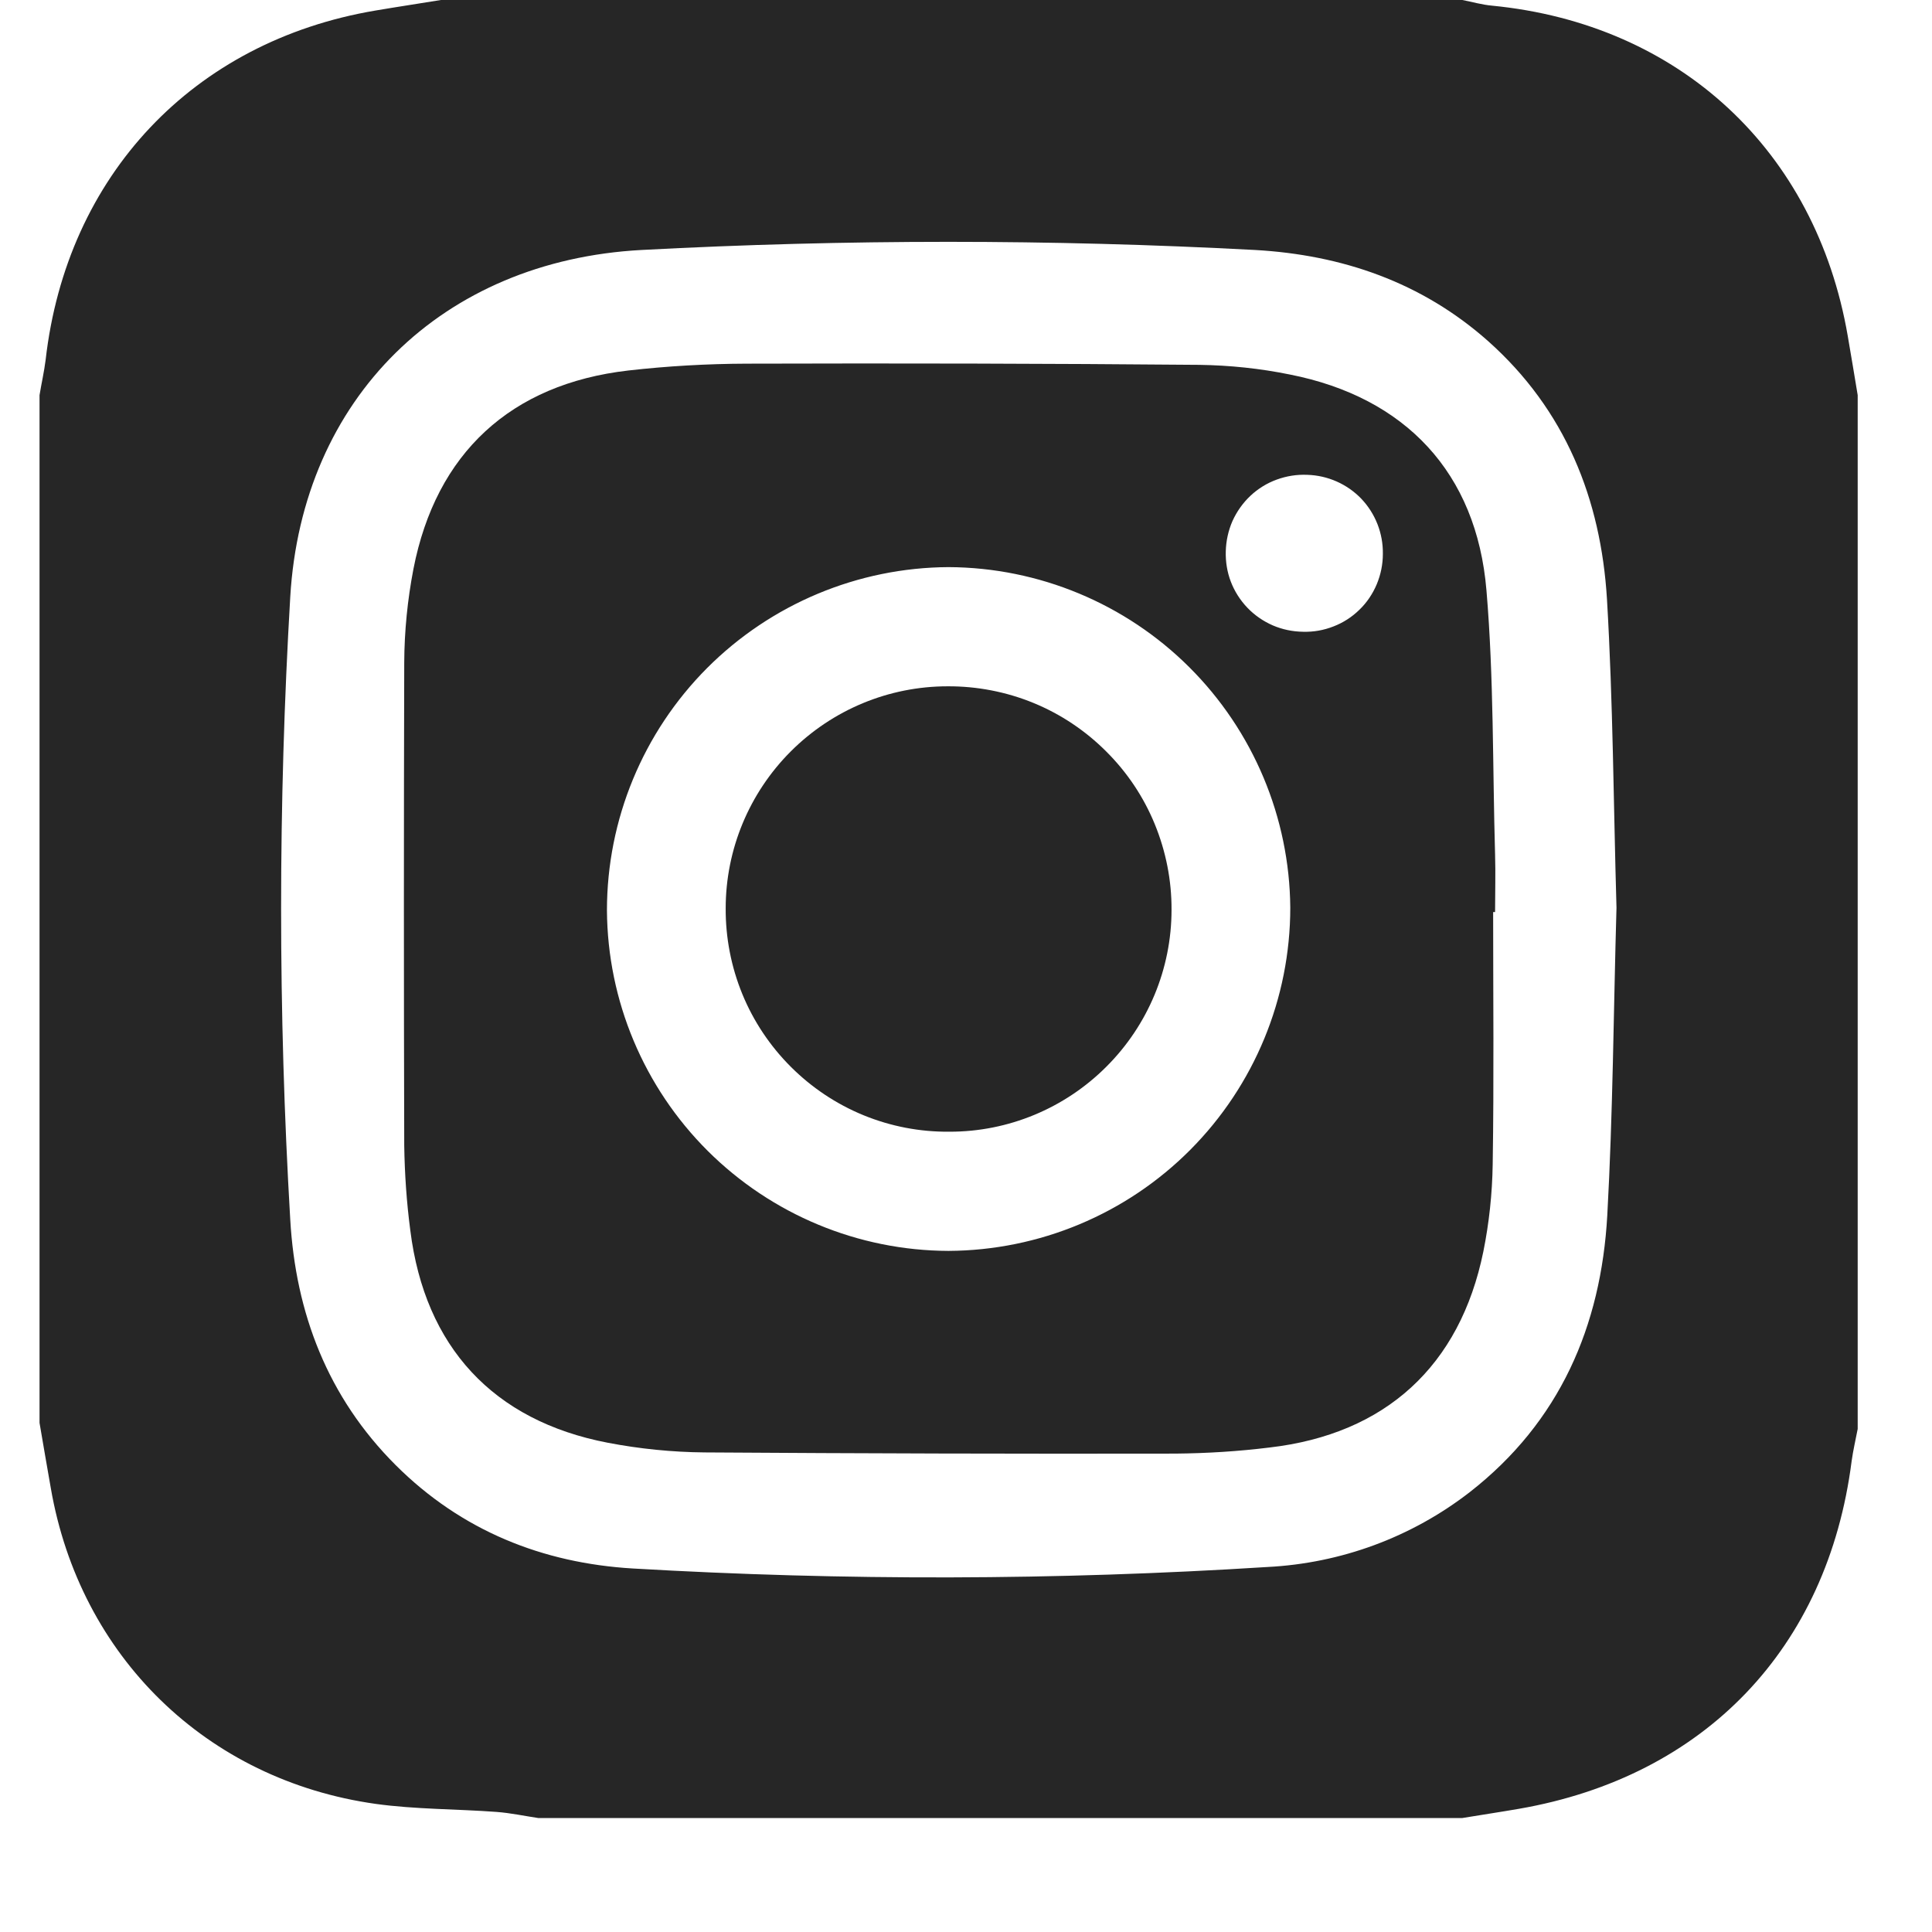
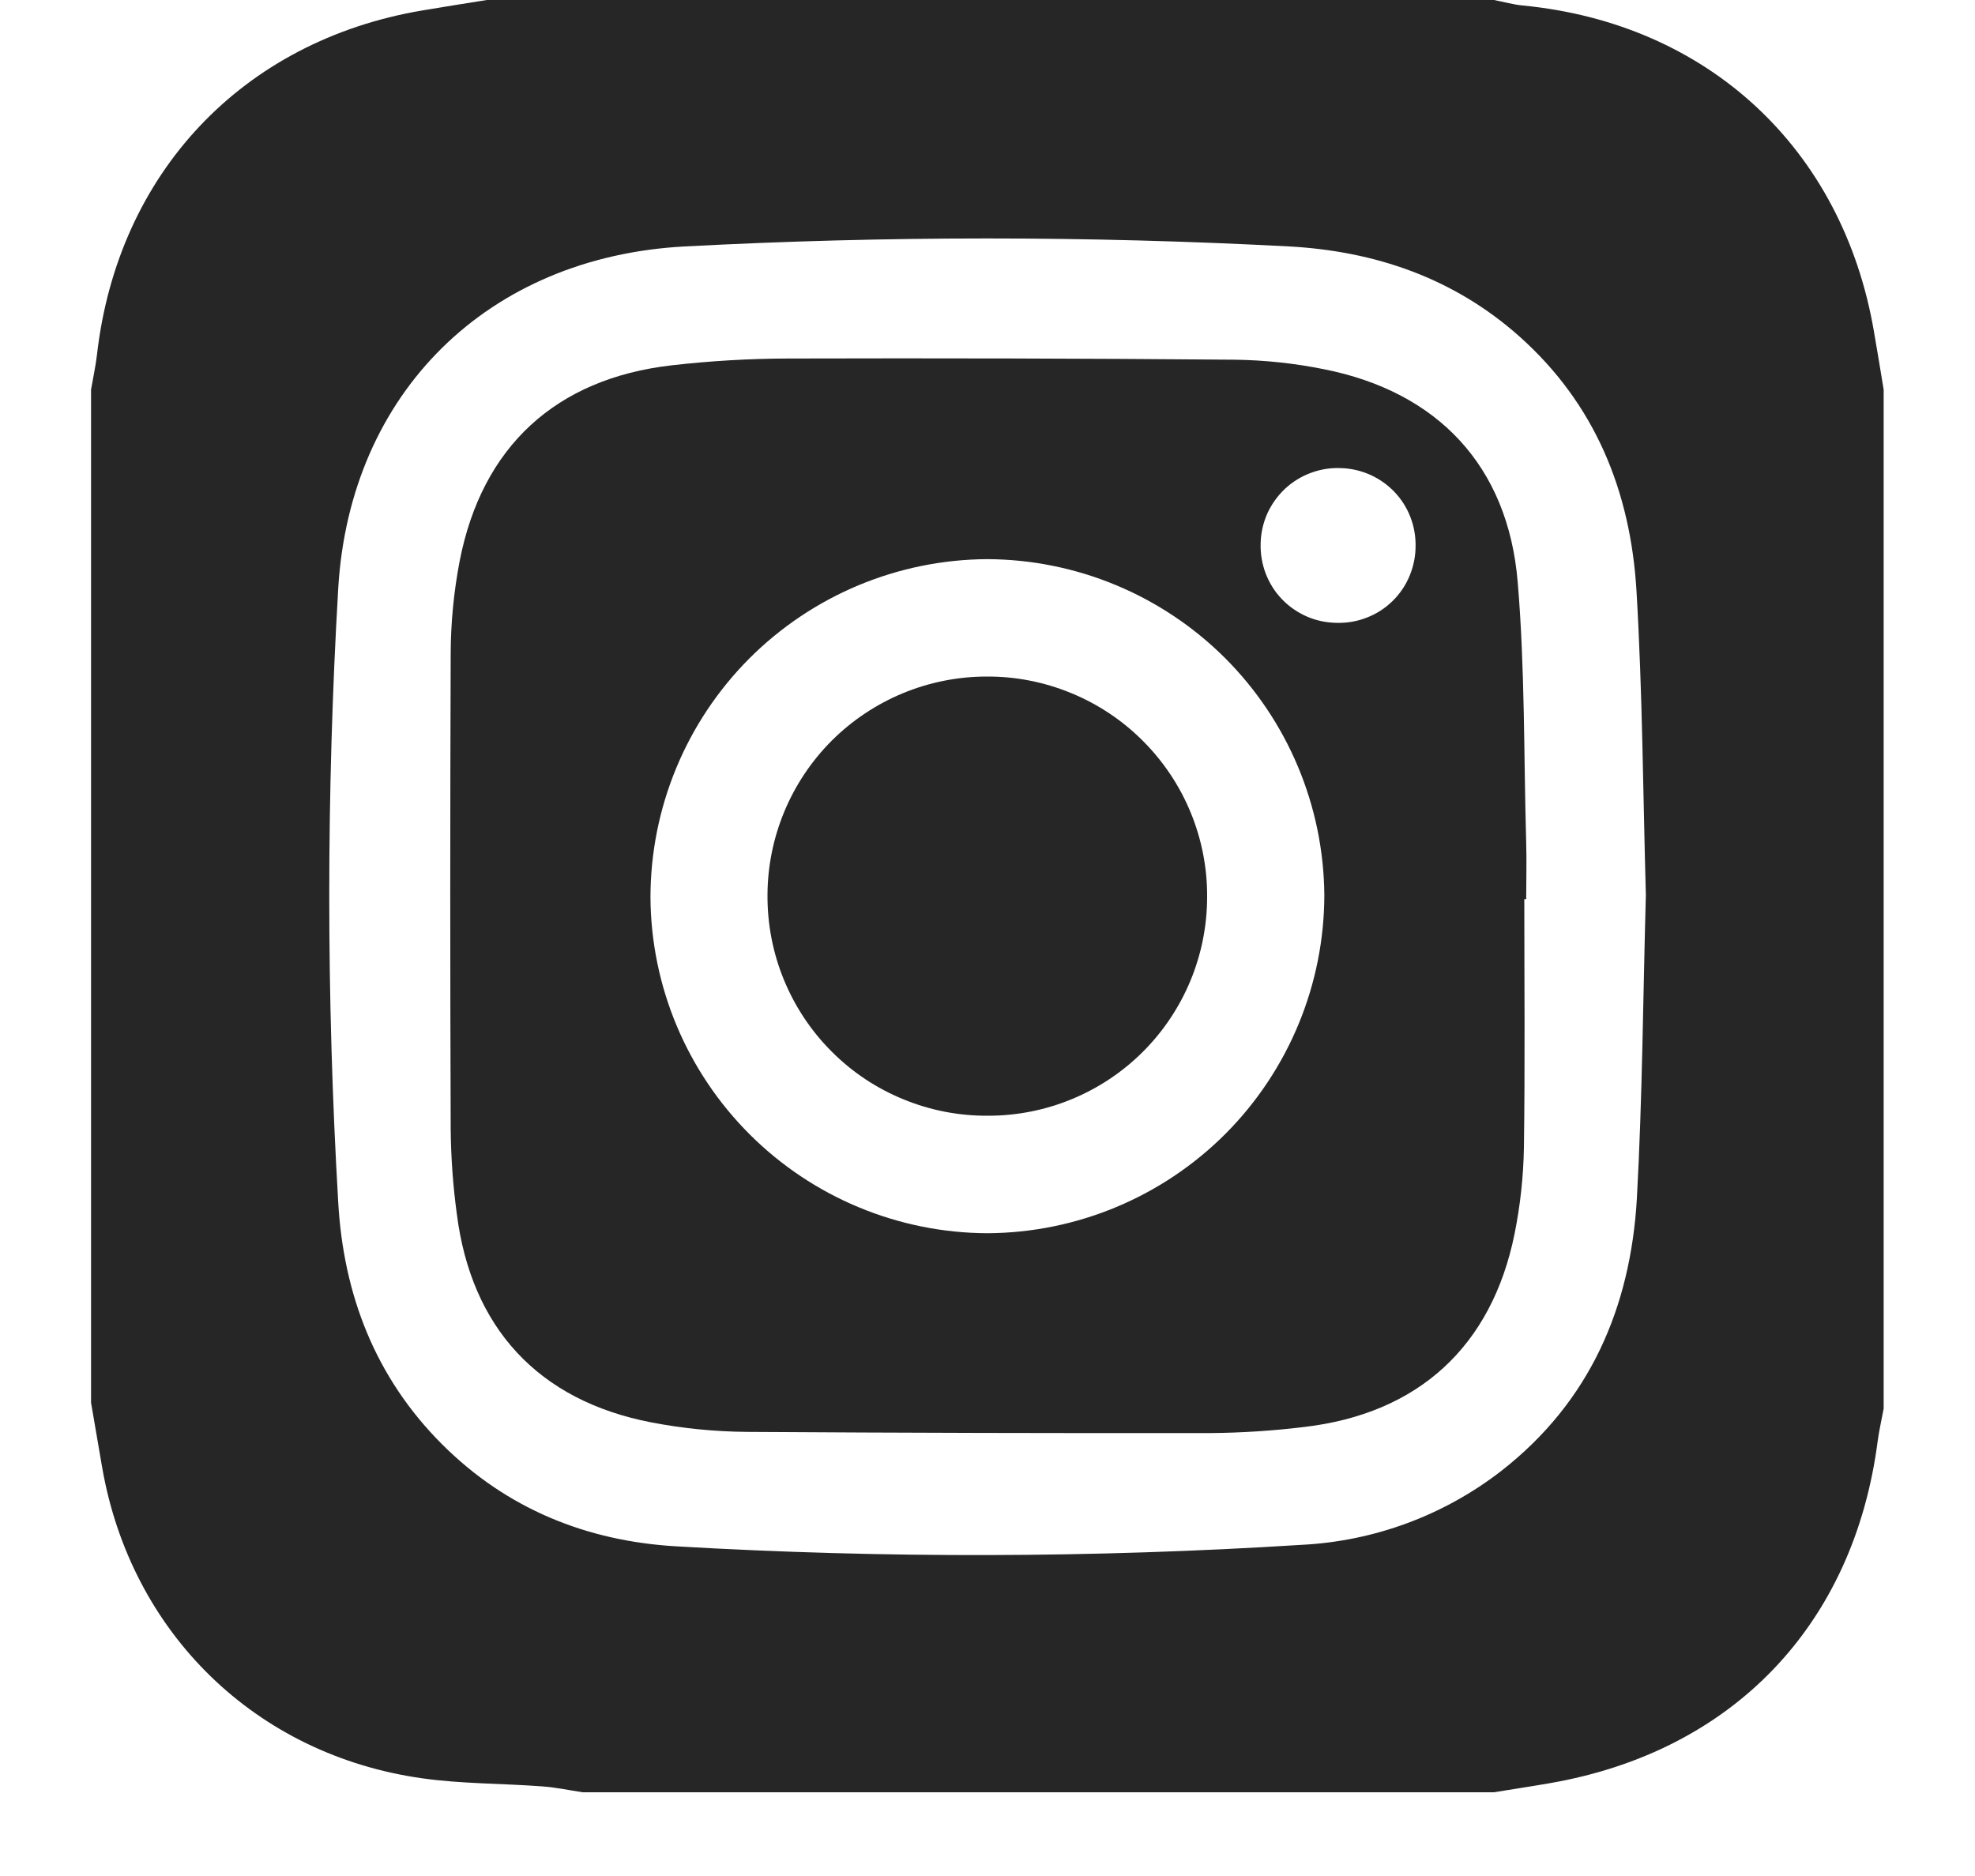
- <svg xmlns="http://www.w3.org/2000/svg" width="13" height="13" viewBox="0 0 13 13" fill="none">
-   <path d="M0.266 9.574V2.659C0.279 2.58 0.297 2.501 0.307 2.422C0.448 1.182 1.3 0.278 2.526 0.071C2.673 0.046 2.82 0.024 2.967 0H9.84C9.907 0.013 9.972 0.032 10.039 0.038C11.301 0.161 12.218 1.013 12.433 2.26C12.456 2.393 12.478 2.526 12.5 2.659V9.615C12.486 9.688 12.469 9.76 12.459 9.833C12.298 11.09 11.471 11.954 10.221 12.171C10.094 12.193 9.967 12.212 9.84 12.233H3.621C3.527 12.219 3.435 12.199 3.341 12.192C3.07 12.172 2.796 12.175 2.528 12.138C1.389 11.978 0.538 11.145 0.342 10.014C0.316 9.867 0.291 9.72 0.266 9.574ZM10.877 6.108C10.857 5.421 10.854 4.726 10.813 4.032C10.772 3.357 10.532 2.758 10.014 2.296C9.566 1.898 9.029 1.715 8.444 1.682C7.069 1.609 5.692 1.609 4.317 1.682C2.976 1.754 2.032 2.679 1.953 4.017C1.871 5.412 1.871 6.811 1.953 8.206C1.989 8.834 2.204 9.401 2.663 9.859C3.105 10.3 3.651 10.518 4.258 10.554C5.68 10.637 7.106 10.634 8.528 10.544C9.023 10.519 9.498 10.344 9.89 10.04C10.495 9.568 10.773 8.924 10.815 8.179C10.853 7.493 10.857 6.804 10.877 6.108Z" fill="#262626" />
-   <path d="M10.047 6.137C10.047 6.703 10.053 7.268 10.044 7.834C10.041 8.032 10.02 8.229 9.981 8.422C9.824 9.191 9.323 9.65 8.542 9.74C8.332 9.766 8.121 9.779 7.909 9.781C6.853 9.783 5.797 9.78 4.74 9.773C4.522 9.771 4.304 9.749 4.09 9.708C3.318 9.56 2.859 9.062 2.761 8.28C2.736 8.091 2.723 7.9 2.72 7.709C2.717 6.626 2.717 5.542 2.72 4.458C2.721 4.247 2.742 4.036 2.782 3.828C2.934 3.049 3.437 2.584 4.228 2.493C4.492 2.463 4.758 2.448 5.023 2.447C6.039 2.444 7.054 2.446 8.07 2.455C8.275 2.458 8.478 2.479 8.679 2.52C9.456 2.673 9.936 3.181 10.002 3.972C10.052 4.561 10.043 5.156 10.06 5.748C10.064 5.878 10.06 6.007 10.06 6.137H10.047ZM6.382 8.417C6.993 8.414 7.578 8.17 8.009 7.737C8.44 7.304 8.682 6.718 8.682 6.107C8.677 5.5 8.433 4.919 8.003 4.49C7.573 4.061 6.991 3.819 6.383 3.816C5.773 3.819 5.188 4.064 4.757 4.496C4.326 4.929 4.084 5.515 4.084 6.126C4.088 6.734 4.332 7.315 4.762 7.744C5.193 8.173 5.775 8.415 6.382 8.417ZM8.768 4.251C8.838 4.253 8.907 4.241 8.973 4.215C9.038 4.19 9.097 4.152 9.147 4.103C9.198 4.054 9.237 3.995 9.264 3.931C9.291 3.866 9.305 3.797 9.305 3.727C9.307 3.589 9.255 3.456 9.16 3.356C9.065 3.257 8.934 3.199 8.796 3.195C8.726 3.192 8.657 3.203 8.591 3.227C8.525 3.251 8.465 3.288 8.414 3.336C8.363 3.384 8.322 3.442 8.293 3.506C8.265 3.57 8.25 3.639 8.248 3.709C8.246 3.779 8.257 3.849 8.282 3.914C8.307 3.979 8.345 4.039 8.394 4.09C8.442 4.14 8.5 4.18 8.564 4.208C8.629 4.236 8.698 4.25 8.768 4.251Z" fill="#262626" />
-   <path d="M7.883 6.122C7.883 6.518 7.725 6.898 7.444 7.178C7.164 7.458 6.784 7.616 6.388 7.615C6.19 7.617 5.993 7.579 5.81 7.504C5.627 7.429 5.461 7.318 5.321 7.178C5.181 7.038 5.07 6.872 4.995 6.689C4.92 6.506 4.882 6.31 4.883 6.112C4.883 5.716 5.041 5.336 5.321 5.056C5.601 4.776 5.98 4.618 6.376 4.618C6.574 4.617 6.771 4.655 6.954 4.73C7.137 4.805 7.303 4.916 7.443 5.056C7.584 5.196 7.695 5.362 7.77 5.545C7.845 5.728 7.884 5.924 7.883 6.122Z" fill="#262626" />
+ <svg xmlns="http://www.w3.org/2000/svg" width="20" height="19" viewBox="0 0 20 19" fill="none">
+   <path d="M0.922 14.206V3.946C0.942 3.829 0.968 3.712 0.982 3.593C1.192 1.753 2.456 0.413 4.276 0.106C4.494 0.069 4.712 0.035 4.93 0H15.129C15.227 0.019 15.325 0.047 15.424 0.056C17.296 0.239 18.658 1.504 18.976 3.354C19.01 3.551 19.043 3.749 19.075 3.946V14.267C19.055 14.375 19.03 14.482 19.015 14.591C18.775 16.456 17.548 17.739 15.694 18.06C15.505 18.093 15.317 18.121 15.128 18.152H5.9C5.761 18.131 5.624 18.101 5.485 18.092C5.083 18.062 4.676 18.067 4.278 18.011C2.588 17.774 1.325 16.538 1.034 14.859C0.996 14.641 0.959 14.424 0.922 14.206ZM16.667 9.064C16.638 8.044 16.633 7.012 16.572 5.984C16.512 4.981 16.156 4.093 15.386 3.407C14.722 2.816 13.925 2.544 13.057 2.496C11.017 2.388 8.973 2.388 6.933 2.496C4.943 2.602 3.542 3.975 3.425 5.961C3.304 8.031 3.304 10.106 3.425 12.176C3.478 13.109 3.798 13.95 4.478 14.629C5.134 15.284 5.944 15.608 6.846 15.661C8.956 15.784 11.072 15.779 13.181 15.646C13.916 15.609 14.621 15.348 15.202 14.898C16.1 14.198 16.512 13.243 16.576 12.137C16.632 11.119 16.638 10.097 16.667 9.064V9.064Z" fill="#262626" />
+   <path d="M15.436 9.106C15.436 9.946 15.444 10.786 15.432 11.625C15.427 11.918 15.395 12.21 15.337 12.498C15.105 13.639 14.361 14.319 13.202 14.453C12.89 14.491 12.577 14.511 12.264 14.514C10.696 14.516 9.128 14.512 7.56 14.502C7.237 14.499 6.914 14.467 6.596 14.406C5.451 14.185 4.77 13.448 4.625 12.287C4.587 12.006 4.567 11.723 4.564 11.44C4.558 9.832 4.558 8.223 4.564 6.615C4.565 6.302 4.596 5.989 4.655 5.681C4.881 4.524 5.627 3.835 6.801 3.7C7.193 3.655 7.587 3.632 7.981 3.631C9.488 3.627 10.995 3.63 12.502 3.643C12.806 3.647 13.108 3.679 13.405 3.739C14.559 3.967 15.271 4.72 15.369 5.894C15.443 6.768 15.43 7.651 15.455 8.53C15.461 8.722 15.455 8.914 15.455 9.106H15.436ZM9.997 12.49C10.904 12.486 11.772 12.123 12.412 11.481C13.051 10.838 13.41 9.969 13.411 9.063C13.403 8.161 13.041 7.299 12.403 6.662C11.764 6.026 10.901 5.667 9.999 5.663C9.093 5.667 8.225 6.03 7.585 6.672C6.946 7.315 6.587 8.184 6.587 9.091C6.593 9.992 6.955 10.854 7.594 11.491C8.232 12.127 9.096 12.486 9.997 12.49V12.49ZM13.537 6.308C13.641 6.311 13.745 6.293 13.841 6.255C13.938 6.218 14.026 6.161 14.101 6.088C14.175 6.016 14.234 5.929 14.274 5.833C14.314 5.737 14.335 5.634 14.335 5.53C14.338 5.326 14.261 5.128 14.12 4.981C13.978 4.833 13.784 4.747 13.58 4.741C13.476 4.736 13.372 4.753 13.275 4.789C13.177 4.825 13.088 4.88 13.012 4.951C12.937 5.022 12.876 5.107 12.833 5.202C12.791 5.297 12.768 5.4 12.766 5.504C12.763 5.608 12.78 5.711 12.817 5.808C12.854 5.905 12.91 5.994 12.982 6.069C13.054 6.144 13.14 6.203 13.236 6.245C13.331 6.286 13.434 6.307 13.537 6.308V6.308Z" fill="#262626" />
+   <path d="M12.224 9.084C12.224 9.672 11.99 10.236 11.574 10.652C11.158 11.067 10.593 11.301 10.005 11.3C9.712 11.302 9.421 11.246 9.149 11.134C8.877 11.023 8.63 10.859 8.423 10.651C8.215 10.444 8.051 10.197 7.939 9.925C7.827 9.654 7.771 9.363 7.772 9.069C7.773 8.482 8.007 7.918 8.422 7.502C8.838 7.087 9.401 6.853 9.989 6.852C10.283 6.85 10.574 6.907 10.846 7.019C11.117 7.13 11.364 7.294 11.572 7.502C11.78 7.71 11.945 7.956 12.057 8.228C12.169 8.5 12.226 8.791 12.224 9.084V9.084Z" fill="#262626" />
</svg>
